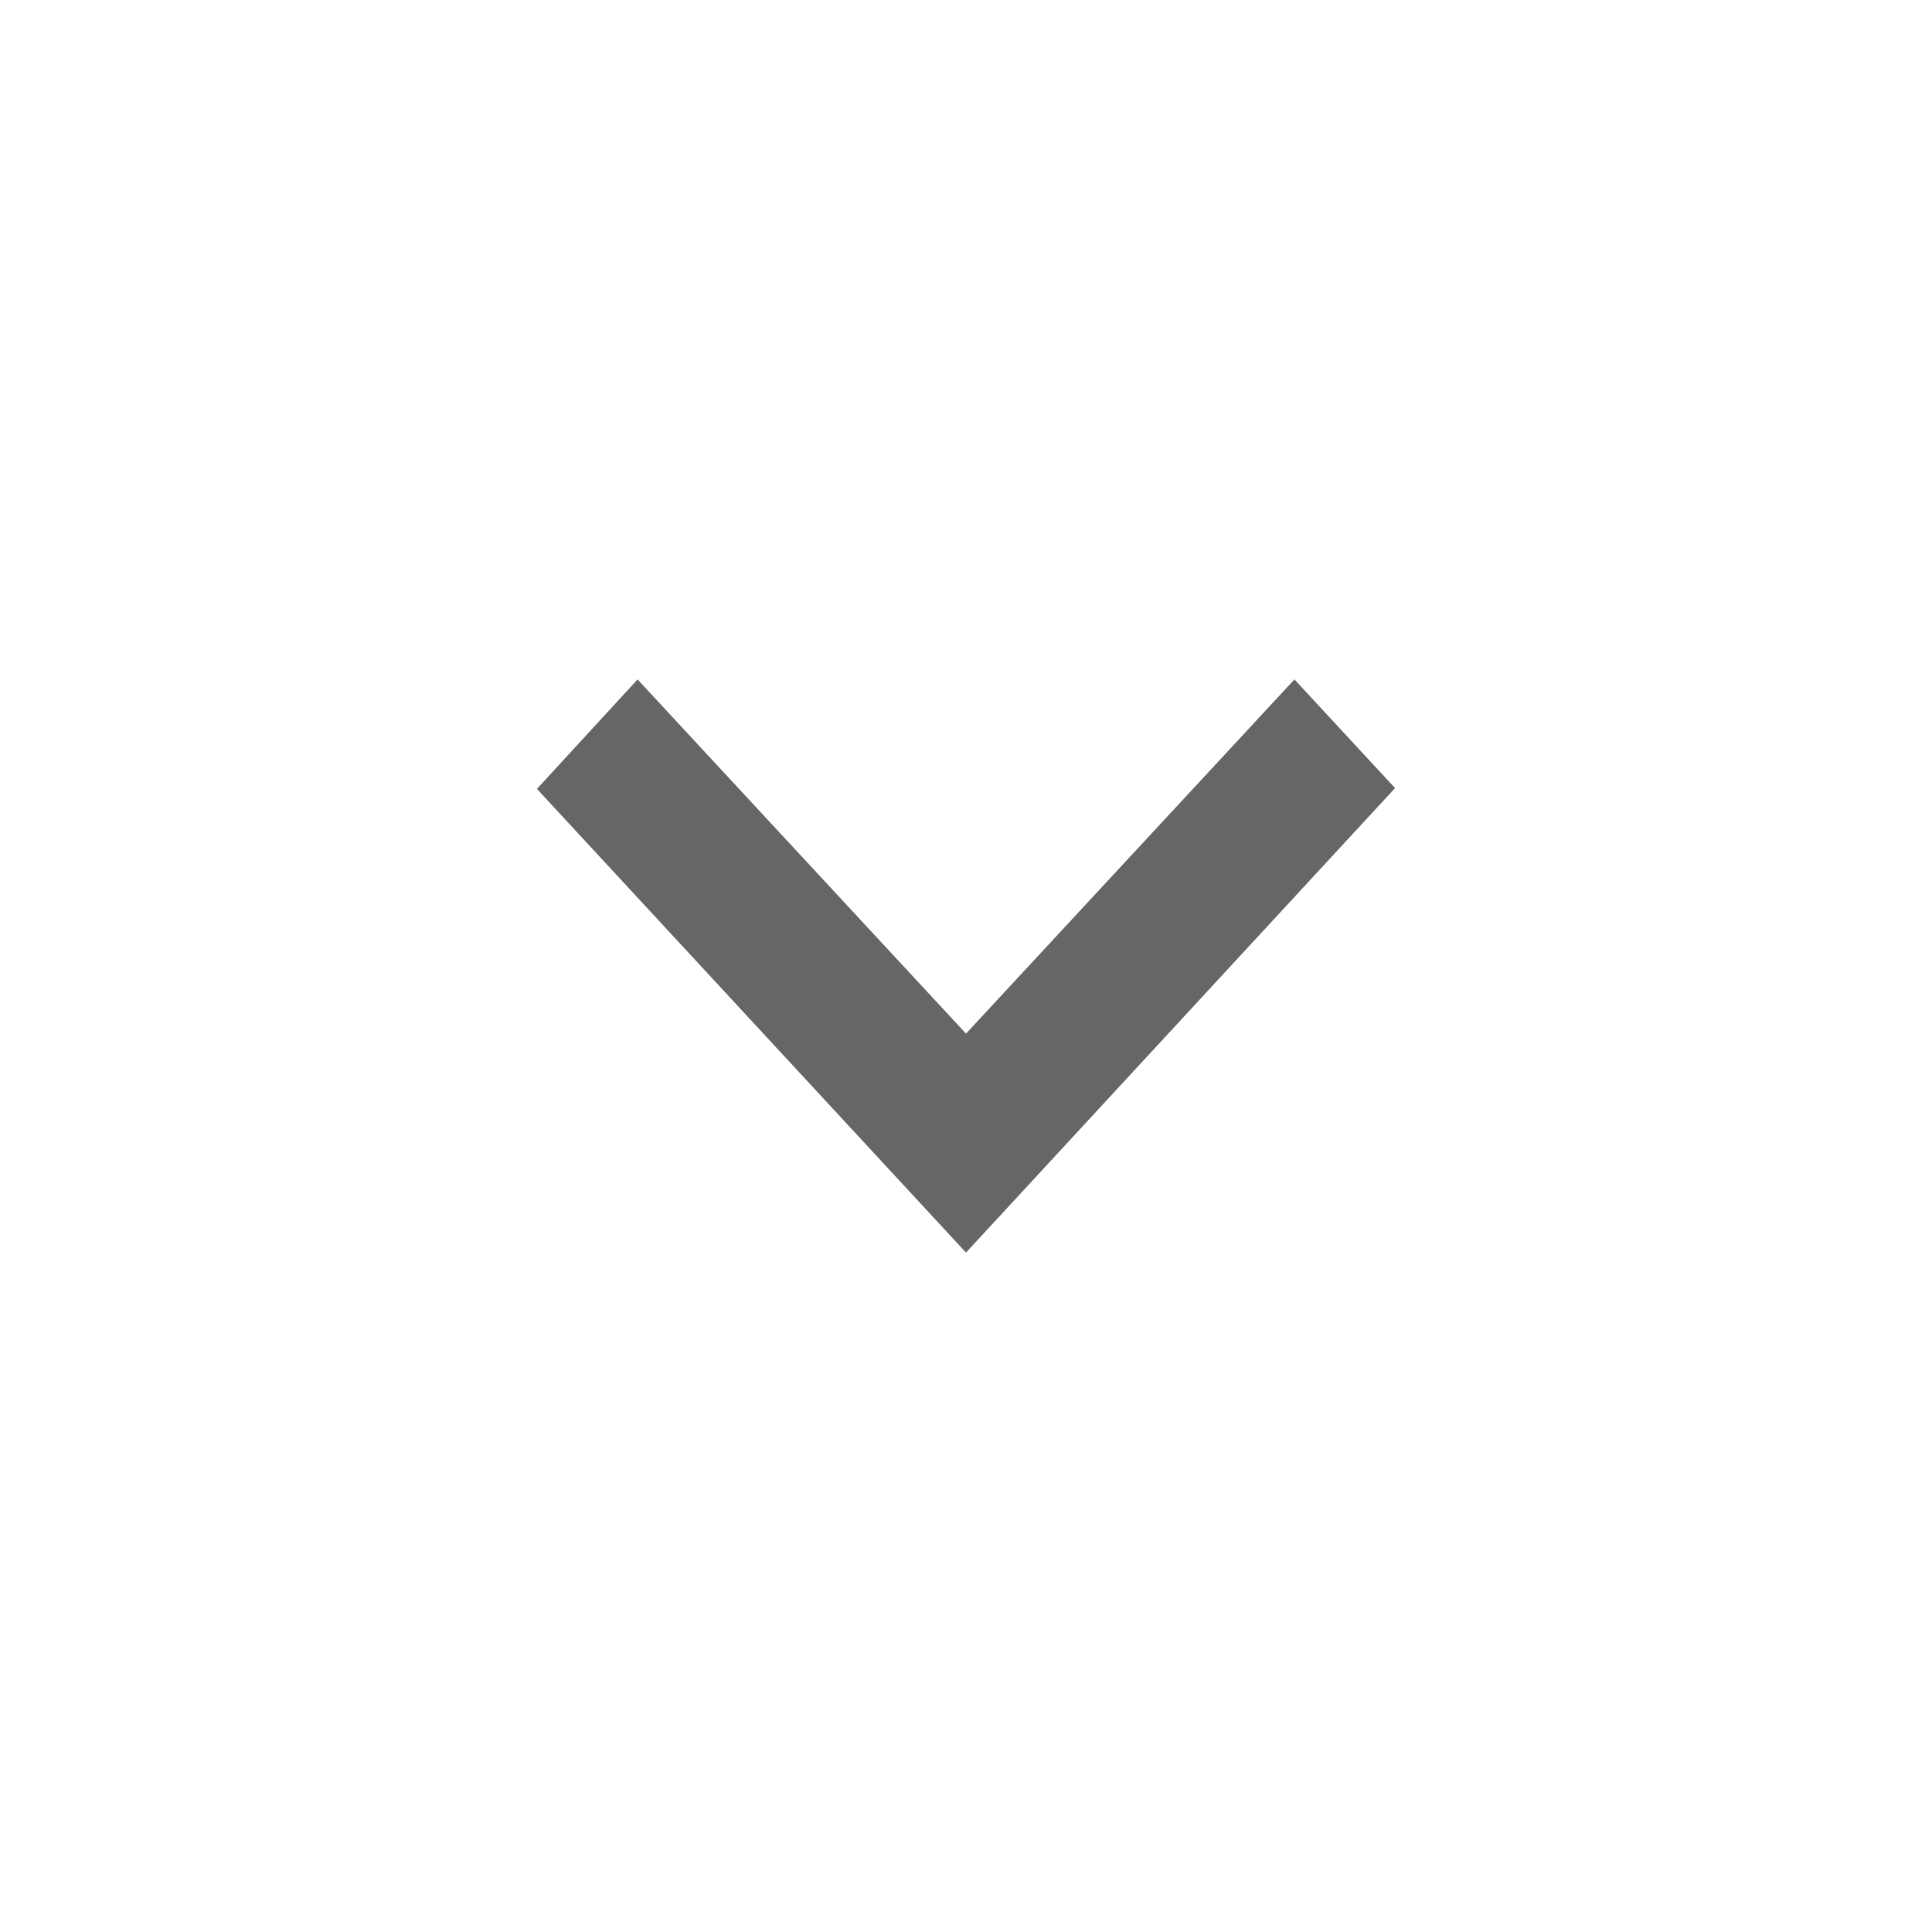
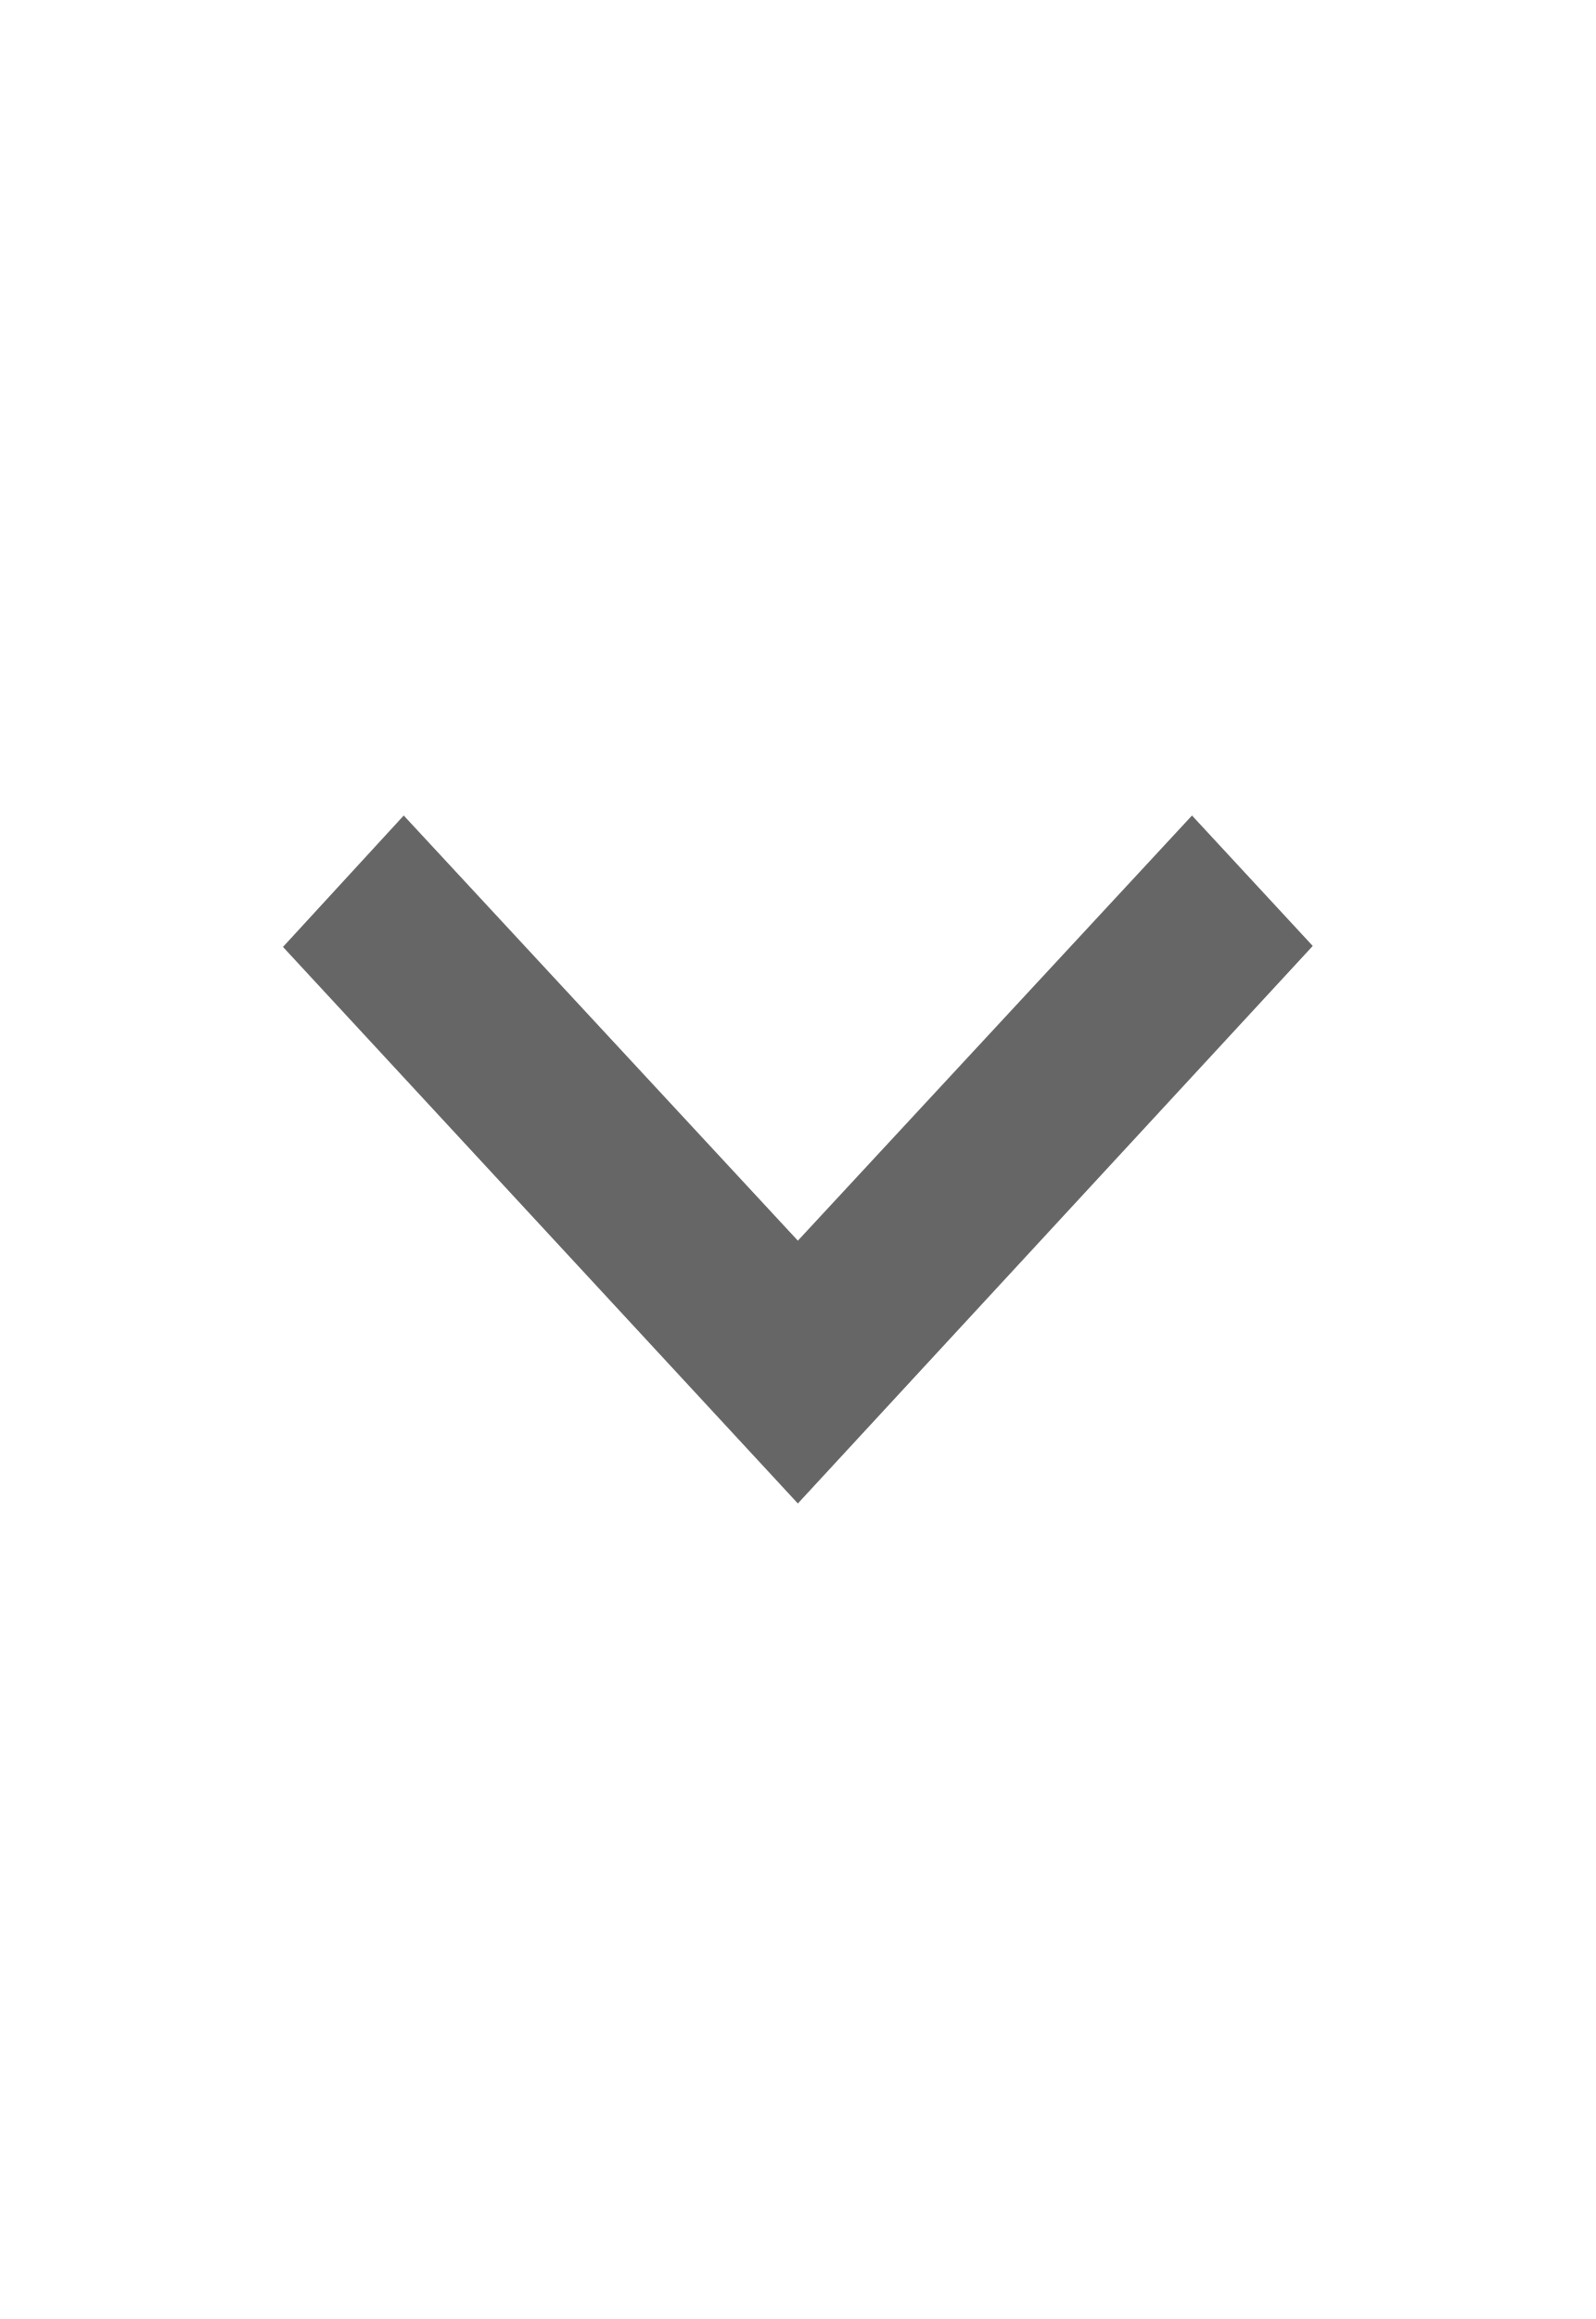
- <svg xmlns="http://www.w3.org/2000/svg" version="1.1" id="图层_1" x="0px" y="0px" viewBox="0 0 24 24" style="enable-background:new 0 0 24 24;" xml:space="preserve">
-   <style type="text/css">
- 	.st0{fill:#333333;fill-opacity:0.75;}
- </style>
-   <path class="st0" d="M7.92,8.44l4.08,4.4l4.08-4.4l1.25,1.35L12,15.56L6.67,9.8L7.92,8.44z" />
+ <svg xmlns="http://www.w3.org/2000/svg" version="1.1" id="图层_1" x="0px" y="0px" width="579.457px" height="841.891px" viewBox="0 0 579.457 841.891" enable-background="new 0 0 579.457 841.891" xml:space="preserve">
+   <path fill="#333333" fill-opacity="0.75" d="M146.607,296.065l143.122,154.347L432.85,296.065l43.848,47.356L289.729,545.826  l-186.97-202.054L146.607,296.065z" />
</svg>
